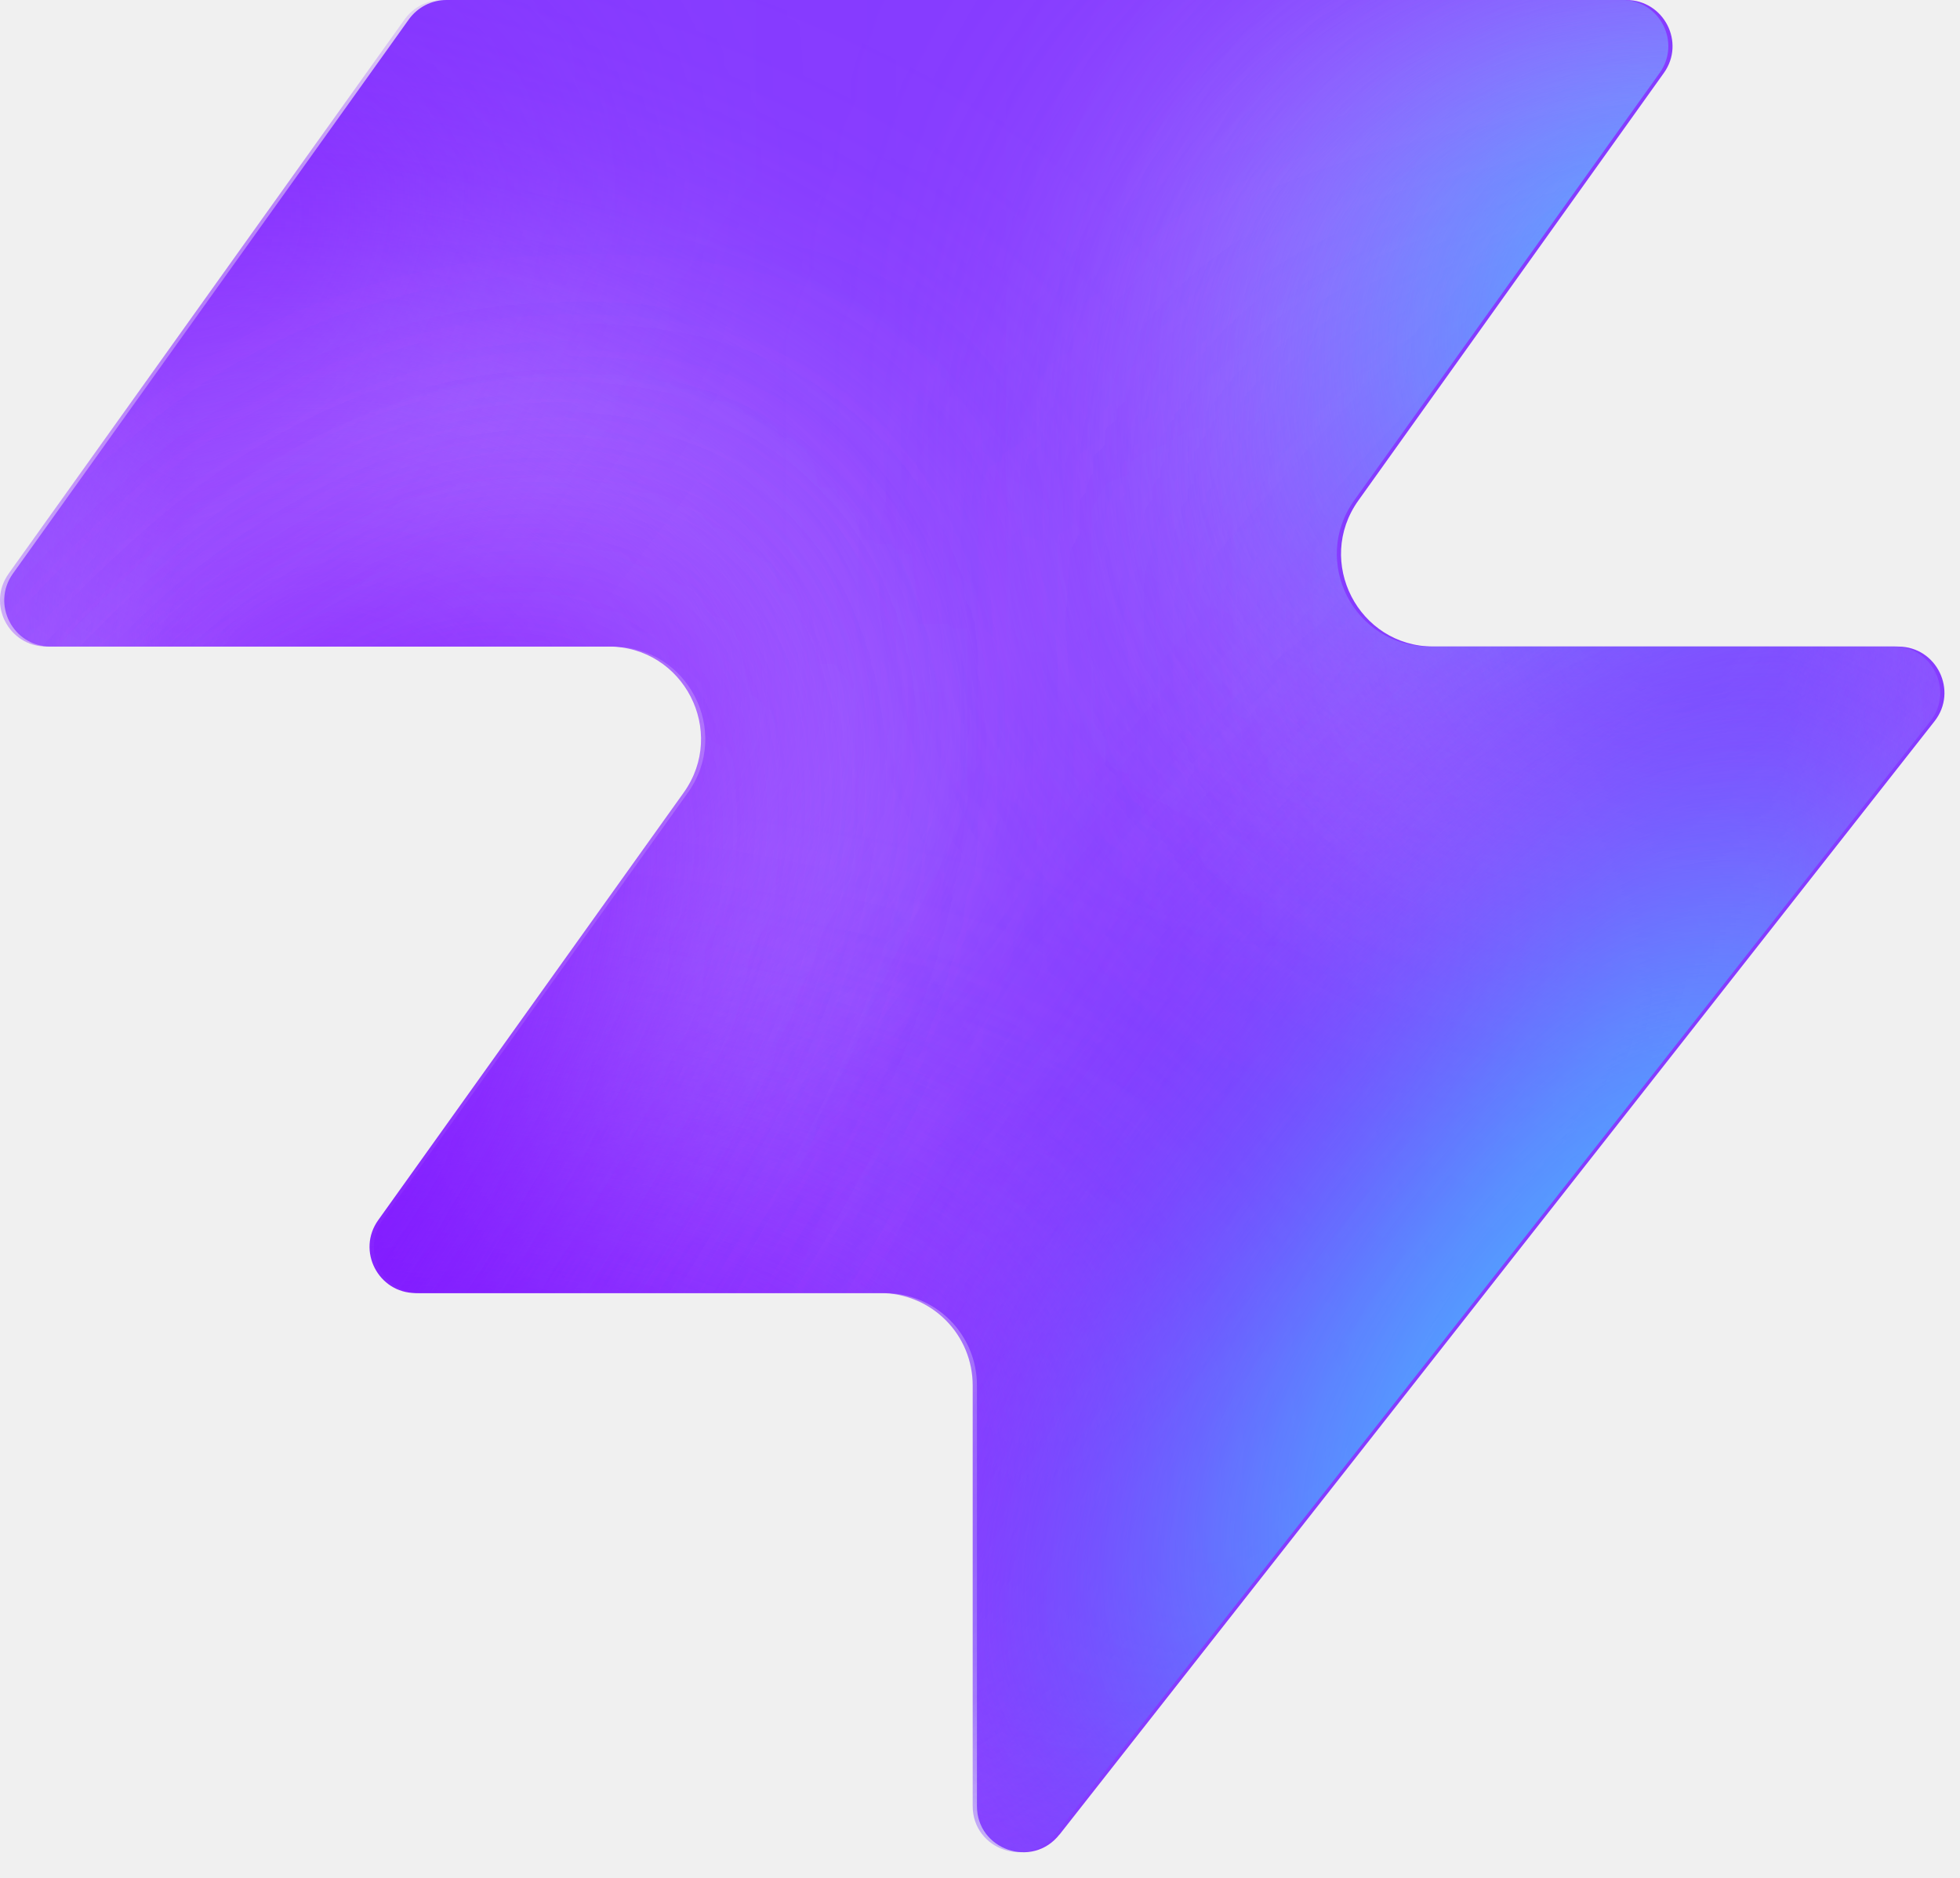
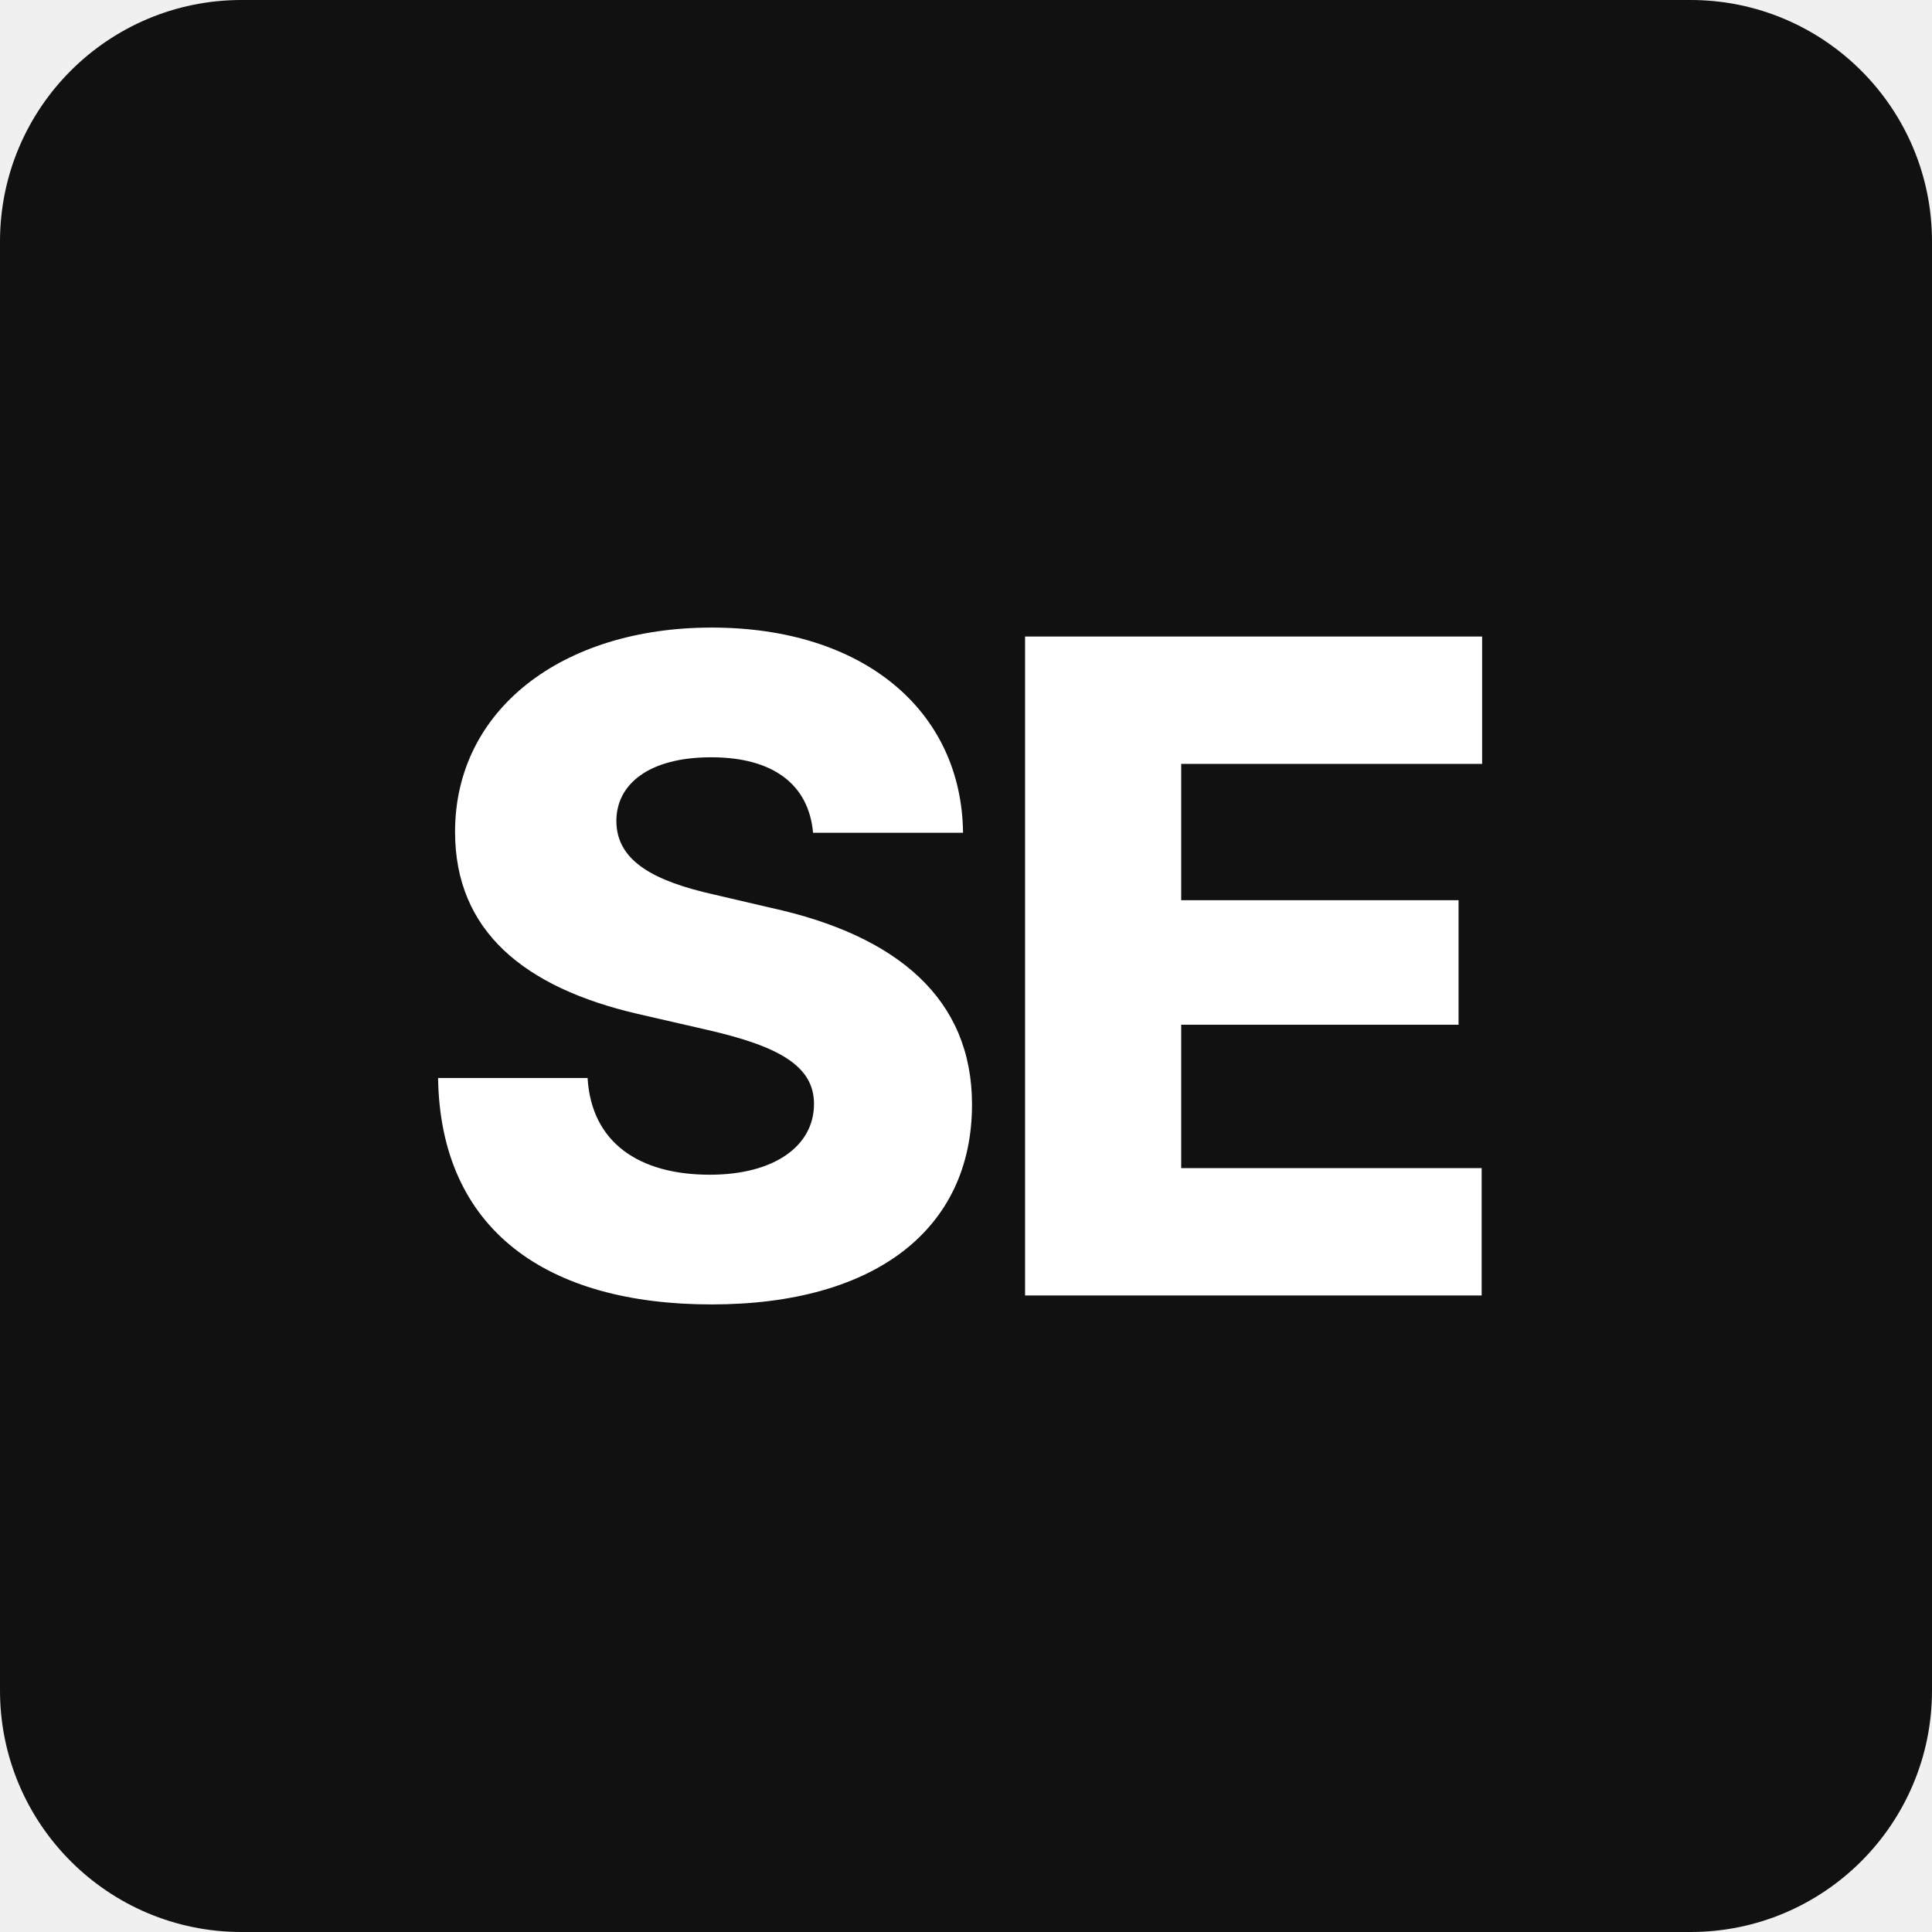
- <svg xmlns="http://www.w3.org/2000/svg" width="48" height="46" fill="none" viewBox="0 0 48 46">
-   <path fill="#863bff" d="M25.946 44.938c-.664.845-2.021.375-2.021-.698V33.937a2.26 2.26 0 0 0-2.262-2.262H10.287c-.92 0-1.456-1.04-.92-1.788l7.48-10.471c1.07-1.497 0-3.578-1.842-3.578H1.237c-.92 0-1.456-1.04-.92-1.788L10.013.474c.214-.297.556-.474.92-.474h28.894c.92 0 1.456 1.04.92 1.788l-7.48 10.471c-1.07 1.498 0 3.579 1.842 3.579h11.377c.943 0 1.473 1.088.89 1.83L25.947 44.94z" style="fill:#863bff;fill:color(display-p3 .525 .23 1);fill-opacity:1" />
-   <mask id="a" width="48" height="46" x="0" y="0" maskUnits="userSpaceOnUse" style="mask-type:alpha">
-     <path fill="#000" d="M25.842 44.938c-.664.844-2.021.375-2.021-.698V33.937a2.26 2.26 0 0 0-2.262-2.262H10.183c-.92 0-1.456-1.04-.92-1.788l7.48-10.471c1.07-1.498 0-3.579-1.842-3.579H1.133c-.92 0-1.456-1.04-.92-1.787L9.91.473c.214-.297.556-.474.92-.474h28.894c.92 0 1.456 1.04.92 1.788l-7.48 10.471c-1.07 1.498 0 3.578 1.842 3.578h11.377c.943 0 1.473 1.088.89 1.832L25.843 44.94z" style="fill:#000;fill-opacity:1" />
-   </mask>
-   <g mask="url(#a)">
-     <g filter="url(#b)">
-       <ellipse cx="5.508" cy="14.704" fill="#ede6ff" rx="5.508" ry="14.704" style="fill:#ede6ff;fill:color(display-p3 .927 .903 1);fill-opacity:1" transform="matrix(.00324 1 1 -.00324 -4.47 31.516)" />
-     </g>
-     <g filter="url(#c)">
-       <ellipse cx="10.399" cy="29.851" fill="#ede6ff" rx="10.399" ry="29.851" style="fill:#ede6ff;fill:color(display-p3 .927 .903 1);fill-opacity:1" transform="matrix(.00324 1 1 -.00324 -39.328 7.883)" />
-     </g>
-     <g filter="url(#d)">
-       <ellipse cx="5.508" cy="30.487" fill="#7e14ff" rx="5.508" ry="30.487" style="fill:#7e14ff;fill:color(display-p3 .492 .077 1);fill-opacity:1" transform="rotate(89.814 -25.913 -14.639)scale(1 -1)" />
-     </g>
-     <g filter="url(#e)">
-       <ellipse cx="5.508" cy="30.599" fill="#7e14ff" rx="5.508" ry="30.599" style="fill:#7e14ff;fill:color(display-p3 .492 .077 1);fill-opacity:1" transform="rotate(89.814 -32.644 -3.334)scale(1 -1)" />
-     </g>
-     <g filter="url(#f)">
-       <ellipse cx="5.508" cy="30.599" fill="#7e14ff" rx="5.508" ry="30.599" style="fill:#7e14ff;fill:color(display-p3 .492 .077 1);fill-opacity:1" transform="matrix(.00324 1 1 -.00324 -34.34 30.47)" />
-     </g>
-     <g filter="url(#g)">
-       <ellipse cx="14.072" cy="22.078" fill="#ede6ff" rx="14.072" ry="22.078" style="fill:#ede6ff;fill:color(display-p3 .927 .903 1);fill-opacity:1" transform="rotate(93.35 24.506 48.493)scale(-1 1)" />
-     </g>
-     <g filter="url(#h)">
-       <ellipse cx="3.47" cy="21.501" fill="#7e14ff" rx="3.47" ry="21.501" style="fill:#7e14ff;fill:color(display-p3 .492 .077 1);fill-opacity:1" transform="rotate(89.009 28.708 47.59)scale(-1 1)" />
-     </g>
-     <g filter="url(#i)">
-       <ellipse cx="3.47" cy="21.501" fill="#7e14ff" rx="3.47" ry="21.501" style="fill:#7e14ff;fill:color(display-p3 .492 .077 1);fill-opacity:1" transform="rotate(89.009 28.708 47.59)scale(-1 1)" />
-     </g>
-     <g filter="url(#j)">
-       <ellipse cx=".387" cy="8.972" fill="#7e14ff" rx="4.407" ry="29.108" style="fill:#7e14ff;fill:color(display-p3 .492 .077 1);fill-opacity:1" transform="rotate(39.51 .387 8.972)" />
-     </g>
-     <g filter="url(#k)">
-       <ellipse cx="47.523" cy="-6.092" fill="#7e14ff" rx="4.407" ry="29.108" style="fill:#7e14ff;fill:color(display-p3 .492 .077 1);fill-opacity:1" transform="rotate(37.892 47.523 -6.092)" />
-     </g>
-     <g filter="url(#l)">
-       <ellipse cx="41.412" cy="6.333" fill="#47bfff" rx="5.971" ry="9.665" style="fill:#47bfff;fill:color(display-p3 .28 .748 1);fill-opacity:1" transform="rotate(37.892 41.412 6.333)" />
-     </g>
-     <g filter="url(#m)">
-       <ellipse cx="-1.879" cy="38.332" fill="#7e14ff" rx="4.407" ry="29.108" style="fill:#7e14ff;fill:color(display-p3 .492 .077 1);fill-opacity:1" transform="rotate(37.892 -1.88 38.332)" />
-     </g>
-     <g filter="url(#n)">
-       <ellipse cx="-1.879" cy="38.332" fill="#7e14ff" rx="4.407" ry="29.108" style="fill:#7e14ff;fill:color(display-p3 .492 .077 1);fill-opacity:1" transform="rotate(37.892 -1.88 38.332)" />
-     </g>
-     <g filter="url(#o)">
-       <ellipse cx="35.651" cy="29.907" fill="#7e14ff" rx="4.407" ry="29.108" style="fill:#7e14ff;fill:color(display-p3 .492 .077 1);fill-opacity:1" transform="rotate(37.892 35.651 29.907)" />
-     </g>
-     <g filter="url(#p)">
-       <ellipse cx="38.418" cy="32.4" fill="#47bfff" rx="5.971" ry="15.297" style="fill:#47bfff;fill:color(display-p3 .28 .748 1);fill-opacity:1" transform="rotate(37.892 38.418 32.4)" />
-     </g>
-   </g>
-   <defs>
-     <filter id="b" width="60.045" height="41.654" x="-19.77" y="16.149" color-interpolation-filters="sRGB" filterUnits="userSpaceOnUse">
-       <feFlood flood-opacity="0" result="BackgroundImageFix" />
-       <feBlend in="SourceGraphic" in2="BackgroundImageFix" result="shape" />
-       <feGaussianBlur result="effect1_foregroundBlur_2002_17158" stdDeviation="7.659" />
-     </filter>
-     <filter id="c" width="90.34" height="51.437" x="-54.613" y="-7.533" color-interpolation-filters="sRGB" filterUnits="userSpaceOnUse">
-       <feFlood flood-opacity="0" result="BackgroundImageFix" />
-       <feBlend in="SourceGraphic" in2="BackgroundImageFix" result="shape" />
-       <feGaussianBlur result="effect1_foregroundBlur_2002_17158" stdDeviation="7.659" />
-     </filter>
-     <filter id="d" width="79.355" height="29.4" x="-49.64" y="2.03" color-interpolation-filters="sRGB" filterUnits="userSpaceOnUse">
-       <feFlood flood-opacity="0" result="BackgroundImageFix" />
-       <feBlend in="SourceGraphic" in2="BackgroundImageFix" result="shape" />
-       <feGaussianBlur result="effect1_foregroundBlur_2002_17158" stdDeviation="4.596" />
-     </filter>
-     <filter id="e" width="79.579" height="29.4" x="-45.045" y="20.029" color-interpolation-filters="sRGB" filterUnits="userSpaceOnUse">
-       <feFlood flood-opacity="0" result="BackgroundImageFix" />
-       <feBlend in="SourceGraphic" in2="BackgroundImageFix" result="shape" />
-       <feGaussianBlur result="effect1_foregroundBlur_2002_17158" stdDeviation="4.596" />
-     </filter>
-     <filter id="f" width="79.579" height="29.4" x="-43.513" y="21.178" color-interpolation-filters="sRGB" filterUnits="userSpaceOnUse">
-       <feFlood flood-opacity="0" result="BackgroundImageFix" />
-       <feBlend in="SourceGraphic" in2="BackgroundImageFix" result="shape" />
-       <feGaussianBlur result="effect1_foregroundBlur_2002_17158" stdDeviation="4.596" />
-     </filter>
-     <filter id="g" width="74.749" height="58.852" x="15.756" y="-17.901" color-interpolation-filters="sRGB" filterUnits="userSpaceOnUse">
-       <feFlood flood-opacity="0" result="BackgroundImageFix" />
-       <feBlend in="SourceGraphic" in2="BackgroundImageFix" result="shape" />
-       <feGaussianBlur result="effect1_foregroundBlur_2002_17158" stdDeviation="7.659" />
-     </filter>
-     <filter id="h" width="61.377" height="25.362" x="23.548" y="2.284" color-interpolation-filters="sRGB" filterUnits="userSpaceOnUse">
-       <feFlood flood-opacity="0" result="BackgroundImageFix" />
-       <feBlend in="SourceGraphic" in2="BackgroundImageFix" result="shape" />
-       <feGaussianBlur result="effect1_foregroundBlur_2002_17158" stdDeviation="4.596" />
-     </filter>
-     <filter id="i" width="61.377" height="25.362" x="23.548" y="2.284" color-interpolation-filters="sRGB" filterUnits="userSpaceOnUse">
-       <feFlood flood-opacity="0" result="BackgroundImageFix" />
-       <feBlend in="SourceGraphic" in2="BackgroundImageFix" result="shape" />
-       <feGaussianBlur result="effect1_foregroundBlur_2002_17158" stdDeviation="4.596" />
-     </filter>
-     <filter id="j" width="56.045" height="63.649" x="-27.636" y="-22.853" color-interpolation-filters="sRGB" filterUnits="userSpaceOnUse">
-       <feFlood flood-opacity="0" result="BackgroundImageFix" />
-       <feBlend in="SourceGraphic" in2="BackgroundImageFix" result="shape" />
-       <feGaussianBlur result="effect1_foregroundBlur_2002_17158" stdDeviation="4.596" />
-     </filter>
-     <filter id="k" width="54.814" height="64.646" x="20.116" y="-38.415" color-interpolation-filters="sRGB" filterUnits="userSpaceOnUse">
-       <feFlood flood-opacity="0" result="BackgroundImageFix" />
-       <feBlend in="SourceGraphic" in2="BackgroundImageFix" result="shape" />
-       <feGaussianBlur result="effect1_foregroundBlur_2002_17158" stdDeviation="4.596" />
-     </filter>
-     <filter id="l" width="33.541" height="35.313" x="24.641" y="-11.323" color-interpolation-filters="sRGB" filterUnits="userSpaceOnUse">
-       <feFlood flood-opacity="0" result="BackgroundImageFix" />
-       <feBlend in="SourceGraphic" in2="BackgroundImageFix" result="shape" />
-       <feGaussianBlur result="effect1_foregroundBlur_2002_17158" stdDeviation="4.596" />
-     </filter>
-     <filter id="m" width="54.814" height="64.646" x="-29.286" y="6.009" color-interpolation-filters="sRGB" filterUnits="userSpaceOnUse">
-       <feFlood flood-opacity="0" result="BackgroundImageFix" />
-       <feBlend in="SourceGraphic" in2="BackgroundImageFix" result="shape" />
-       <feGaussianBlur result="effect1_foregroundBlur_2002_17158" stdDeviation="4.596" />
-     </filter>
-     <filter id="n" width="54.814" height="64.646" x="-29.286" y="6.009" color-interpolation-filters="sRGB" filterUnits="userSpaceOnUse">
-       <feFlood flood-opacity="0" result="BackgroundImageFix" />
-       <feBlend in="SourceGraphic" in2="BackgroundImageFix" result="shape" />
-       <feGaussianBlur result="effect1_foregroundBlur_2002_17158" stdDeviation="4.596" />
-     </filter>
-     <filter id="o" width="54.814" height="64.646" x="8.244" y="-2.416" color-interpolation-filters="sRGB" filterUnits="userSpaceOnUse">
-       <feFlood flood-opacity="0" result="BackgroundImageFix" />
-       <feBlend in="SourceGraphic" in2="BackgroundImageFix" result="shape" />
-       <feGaussianBlur result="effect1_foregroundBlur_2002_17158" stdDeviation="4.596" />
-     </filter>
-     <filter id="p" width="39.409" height="43.623" x="18.713" y="10.588" color-interpolation-filters="sRGB" filterUnits="userSpaceOnUse">
-       <feFlood flood-opacity="0" result="BackgroundImageFix" />
-       <feBlend in="SourceGraphic" in2="BackgroundImageFix" result="shape" />
-       <feGaussianBlur result="effect1_foregroundBlur_2002_17158" stdDeviation="4.596" />
-     </filter>
-   </defs>
+ <svg xmlns="http://www.w3.org/2000/svg" viewBox="0 0 64 64" width="64" height="64">
+   <rect width="64" height="64" rx="8" ry="8" fill="#111111" />
+   <text x="32" y="32" text-anchor="middle" dominant-baseline="central" font-family="Inter, 'Helvetica Neue', Helvetica, Arial, sans-serif" font-weight="800" font-size="30" letter-spacing="-1" fill="#ffffff">SE</text>
</svg>
